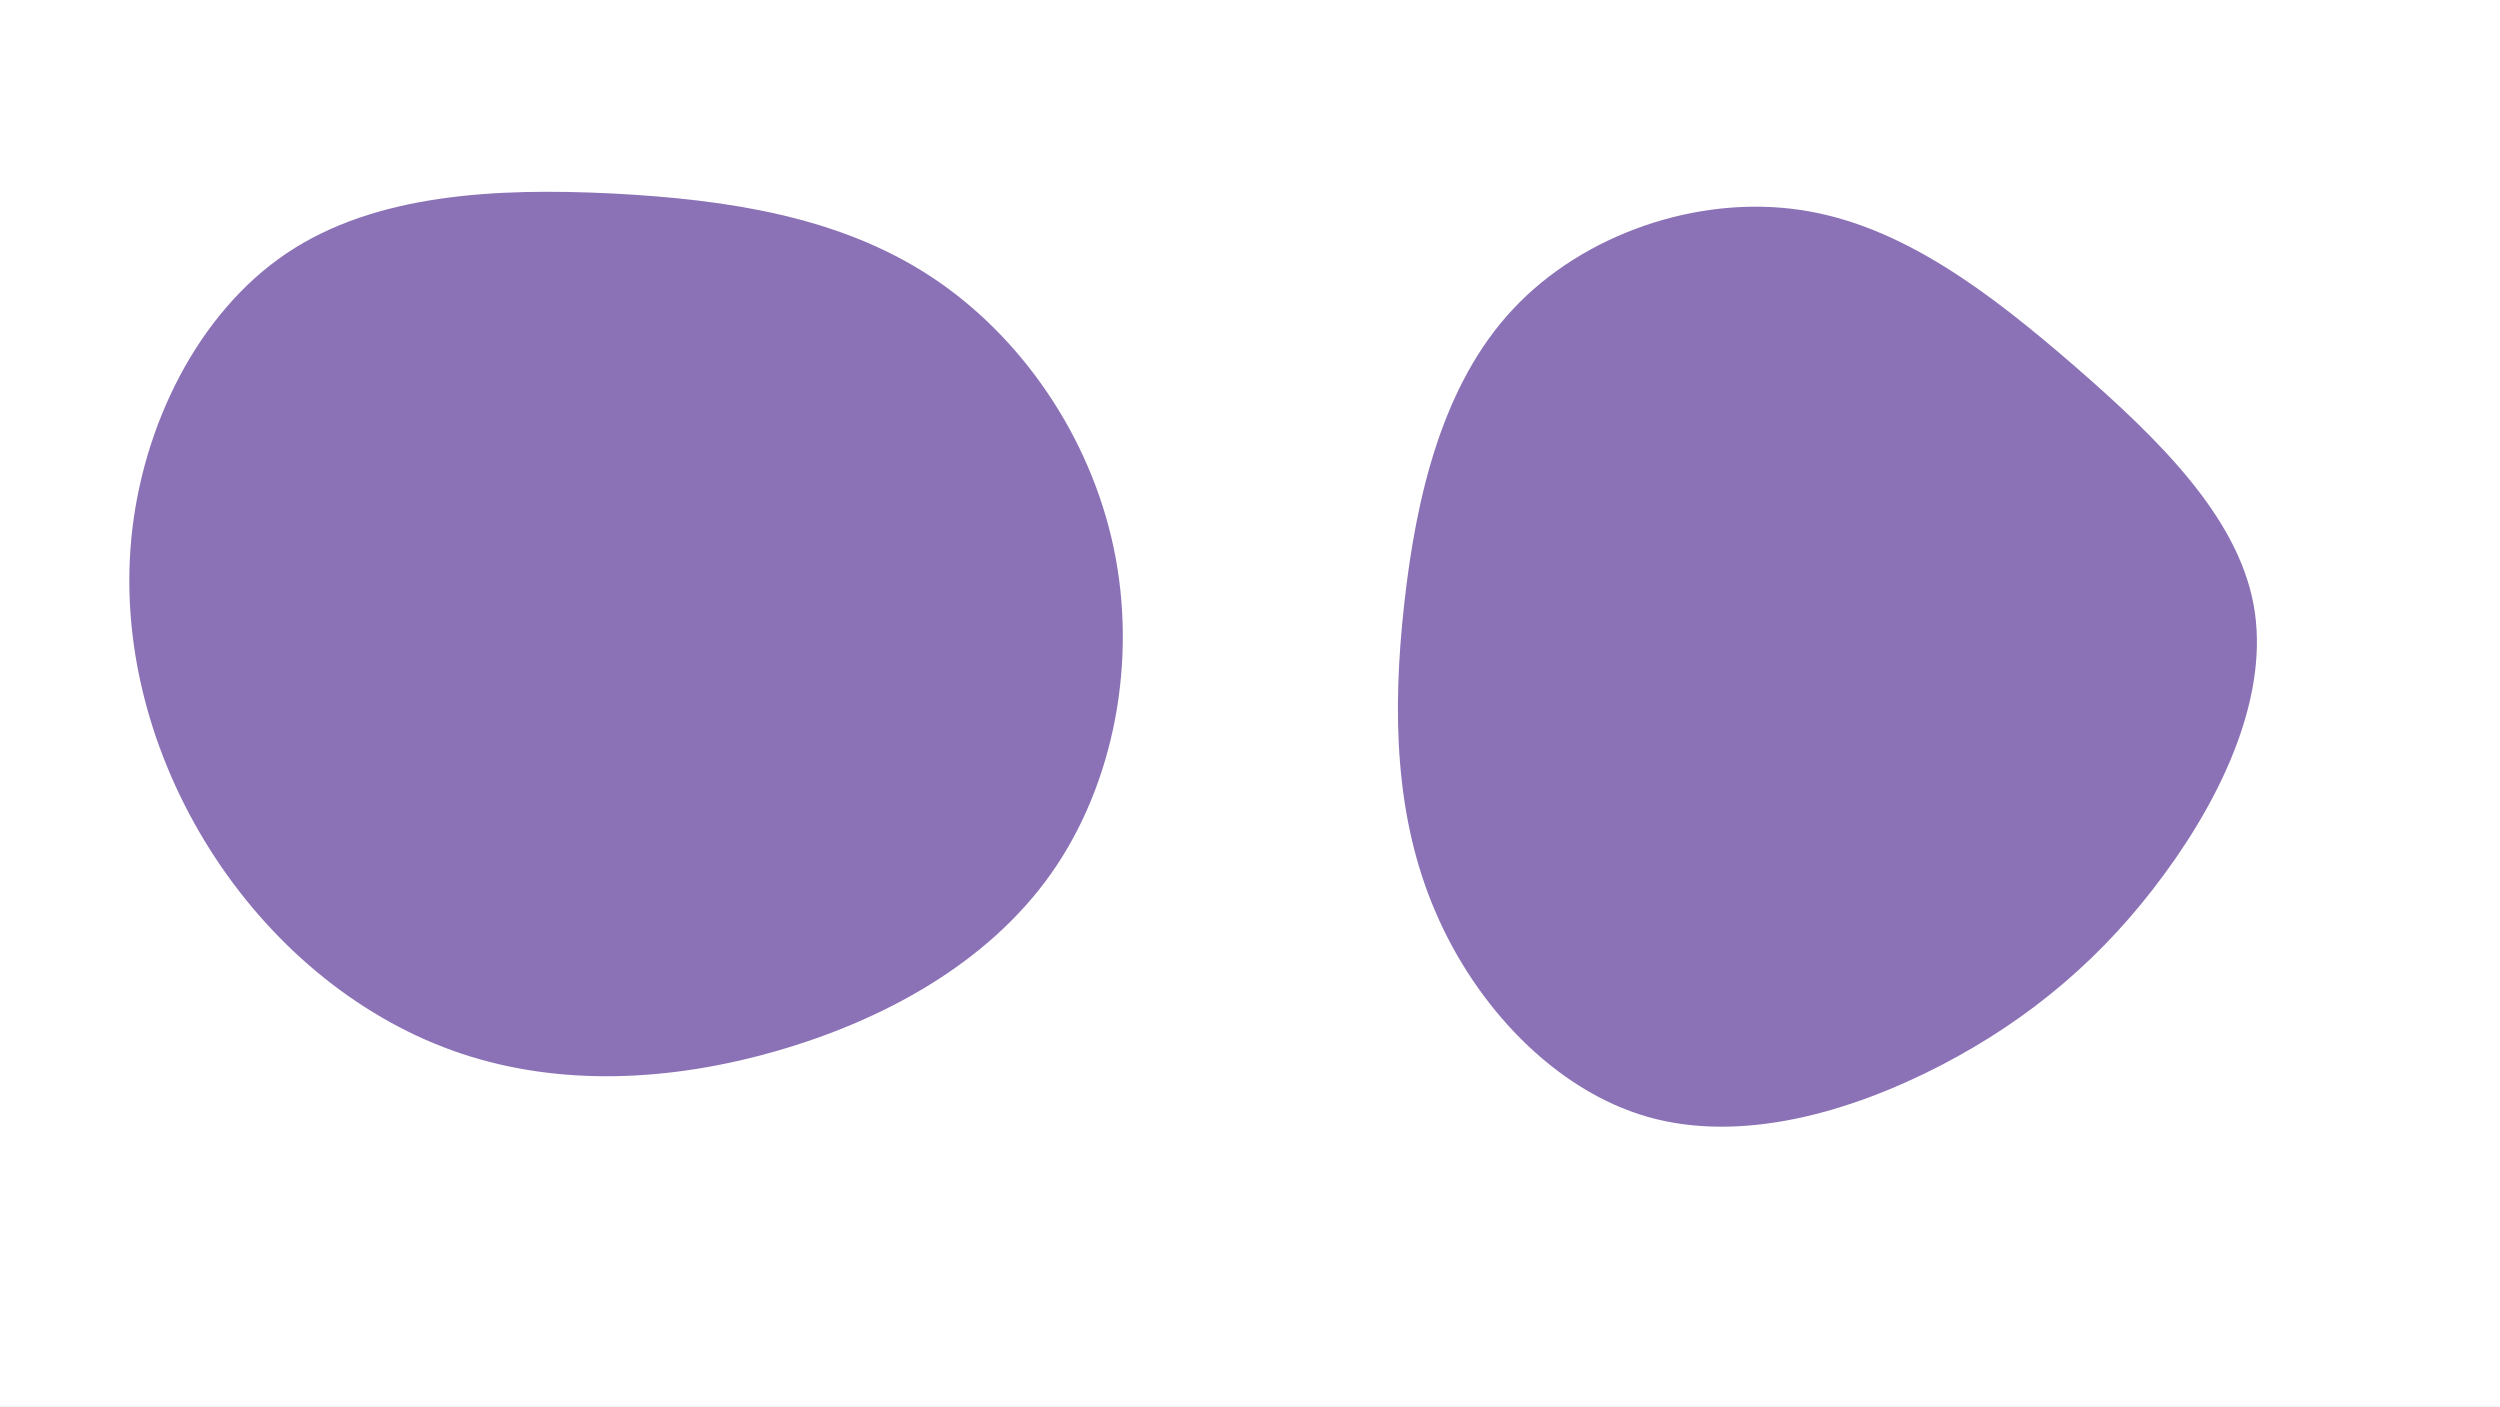
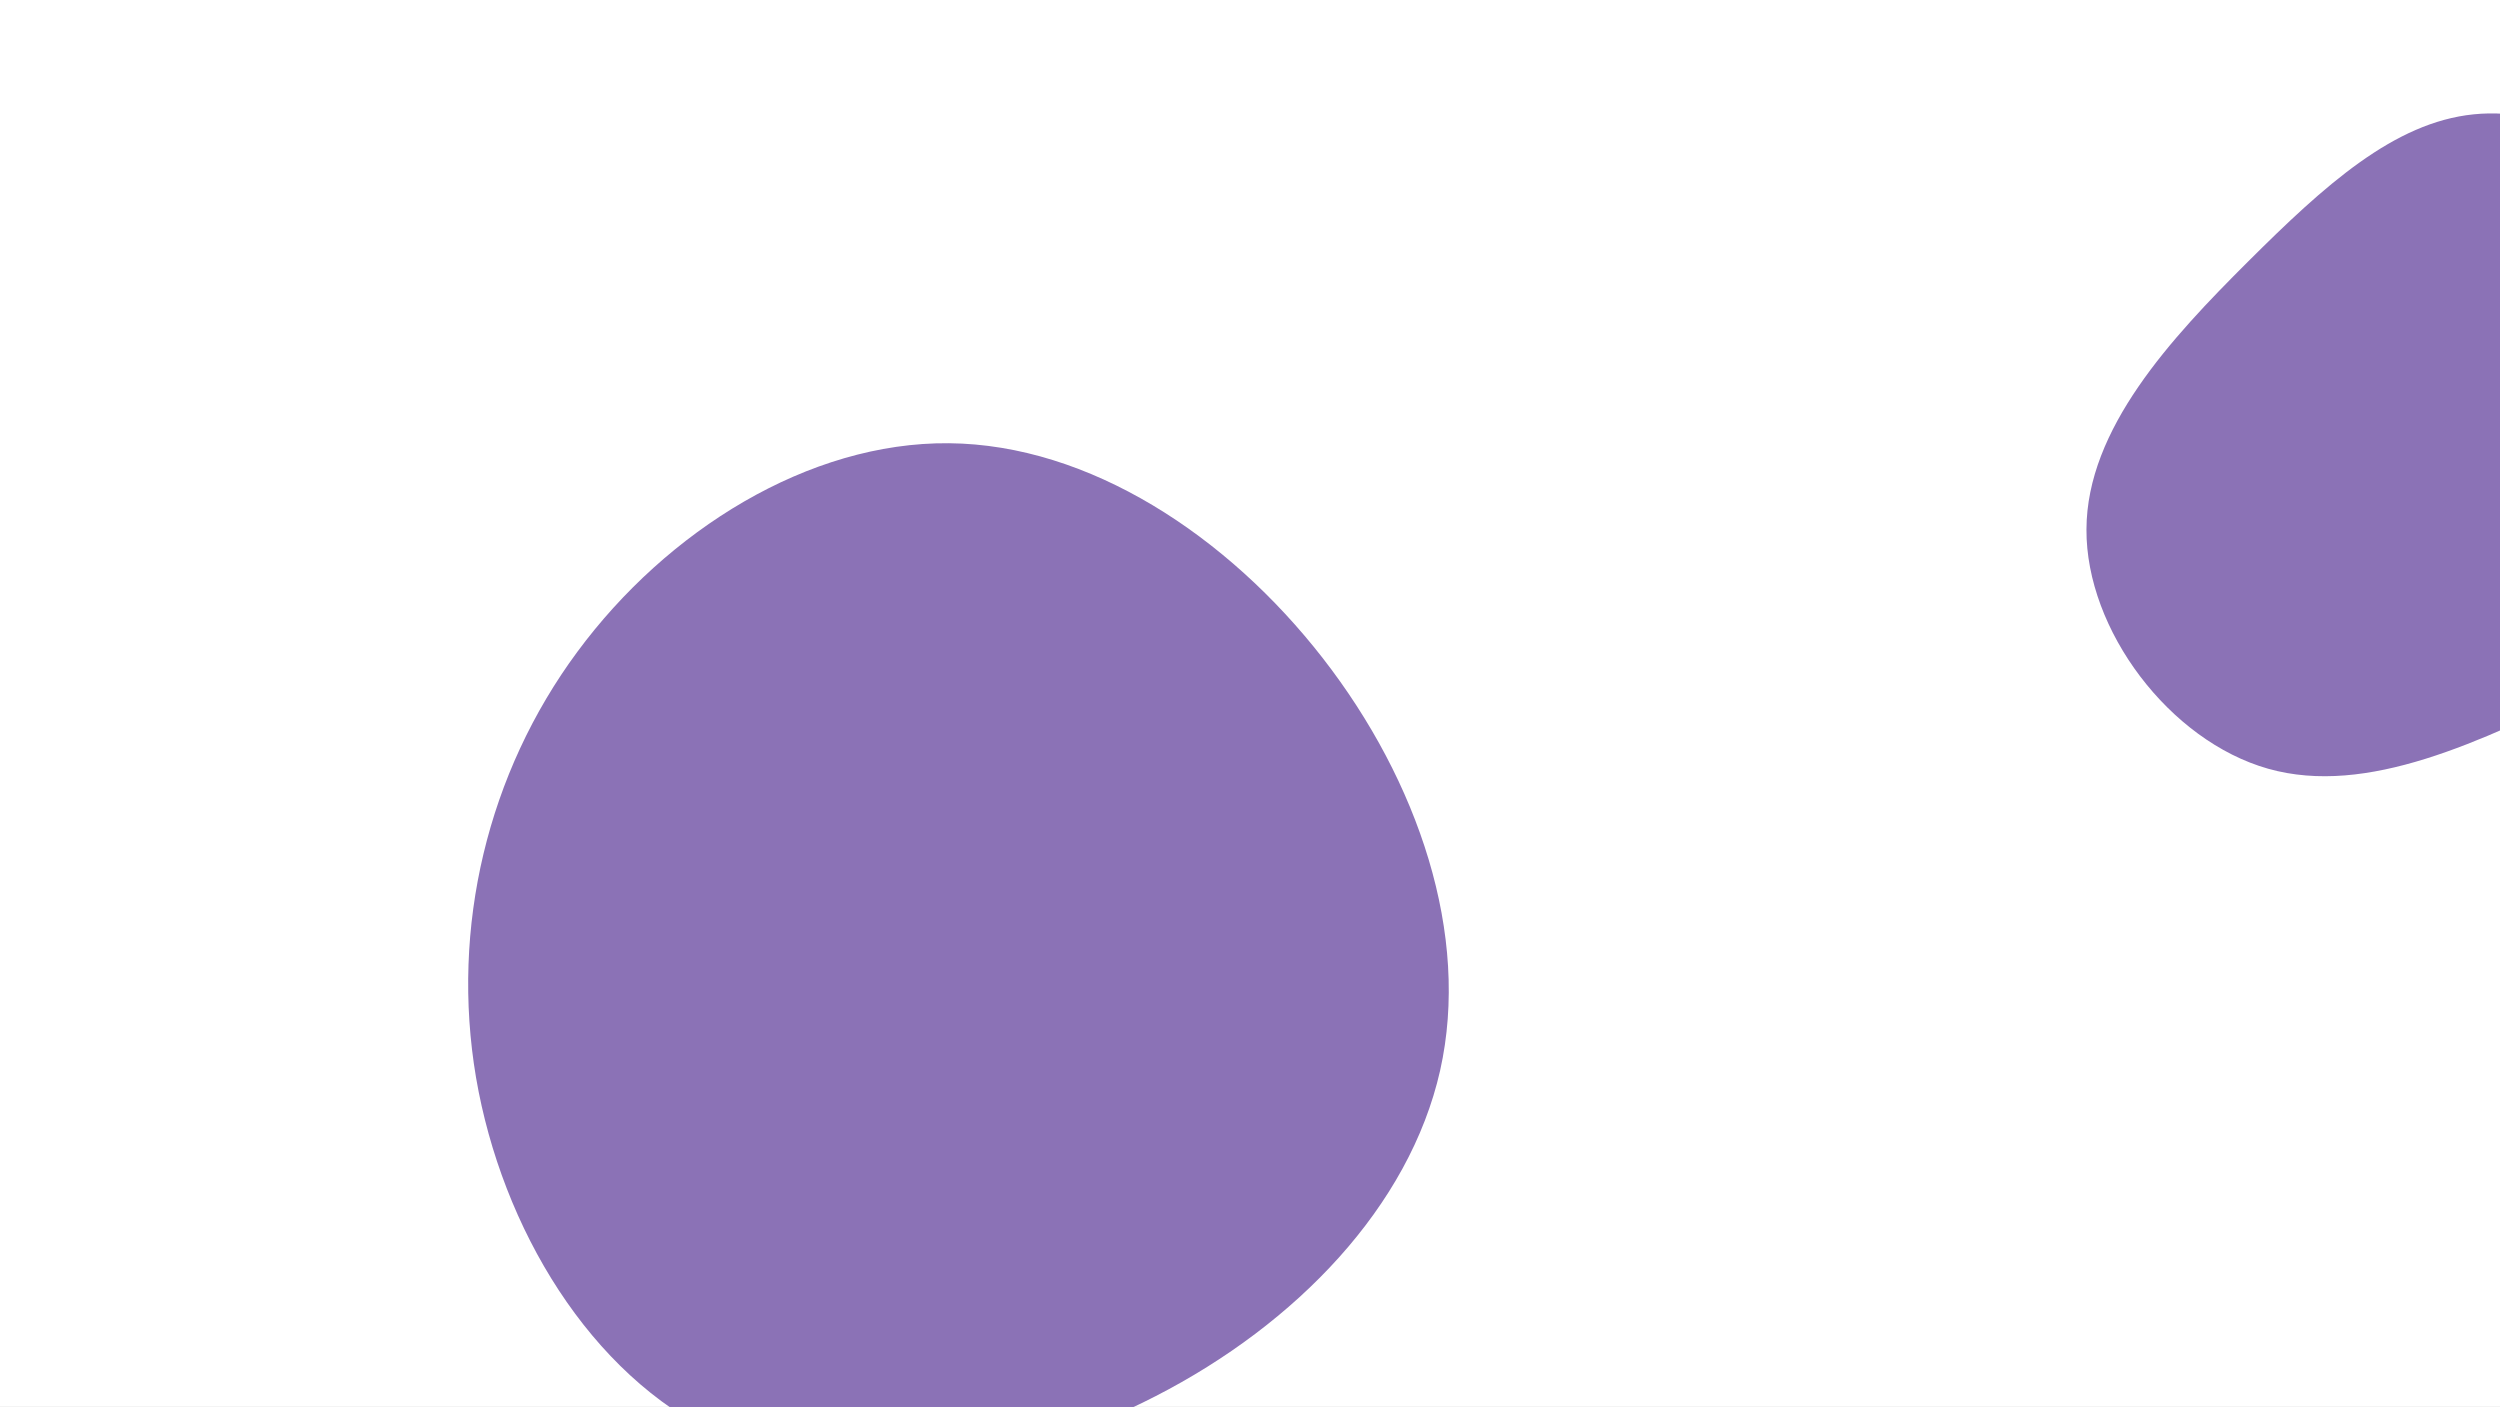
<svg xmlns="http://www.w3.org/2000/svg" id="visual" viewBox="0 0 960 540" width="960" height="540" version="1.1">
  <rect width="960" height="540" fill="#FFFFFF" />
  <g>
-     <g transform="translate(237 243)">
-       <path d="M120.3 -136.9C155 -114.2 181.7 -75.5 190.7 -32.4C199.7 10.6 191 57.9 166.6 92.5C142.2 127 102.2 148.8 61.1 160.6C20 172.4 -22 174.2 -59.8 161.6C-97.5 149 -130.9 121.9 -154.2 86.6C-177.5 51.3 -190.7 7.7 -186.6 -35.9C-182.5 -79.4 -161 -122.8 -127 -145.7C-93 -168.6 -46.5 -170.9 -1.9 -168.7C42.8 -166.4 85.5 -159.7 120.3 -136.9Z" fill="#8b72b6" />
+     <g transform="translate(365 368)">
+       <path d="M143 -115.2C179.6 -68.1 199.7 -9 188 43.1C176.2 95.3 132.8 140.4 78.8 168.1C24.8 195.9 -39.8 206.3 -89.1 183.2C-138.3 160.1 -172.3 103.6 -182.2 45.8C-192 -12 -177.7 -71.2 -143.3 -117.7C-108.9 -164.3 -54.5 -198.3 -0.6 -197.8C53.2 -197.3 106.4 -162.3 143 -115.2Z" fill="#8b72b6" />
    </g>
-     <g transform="translate(696 262)">
-       <path d="M100.9 -121.2C133.1 -93.2 163.2 -63.6 169.4 -29.7C175.6 4.3 158 42.6 135 73.8C112.1 105.1 83.9 129.2 49.1 147.2C14.3 165.2 -27.3 177.1 -63.2 166.9C-99 156.7 -129.3 124.4 -144.8 88.1C-160.4 51.9 -161.4 11.6 -156.8 -29.9C-152.2 -71.5 -142.1 -114.4 -115 -143.3C-88 -172.2 -44 -187.2 -4.8 -181.4C34.3 -175.7 68.6 -149.2 100.9 -121.2Z" fill="#8b72b6" />
+     <g transform="translate(946 159)">
+       <path d="M98.8 -70.7C128.9 -41.2 154.5 0 145.6 31.1C136.8 62.3 93.6 83.5 50.1 104.6C6.6 125.8 -37.1 146.9 -75 136.2C-112.9 125.5 -145 82.9 -144.8 44.3C-144.7 5.7 -112.3 -29.1 -82.8 -58.5C-53.3 -87.9 -26.7 -112 3.9 -115.1C34.4 -118.2 68.8 -100.3 98.8 -70.7Z" fill="#8b72b6" />
    </g>
  </g>
</svg>
